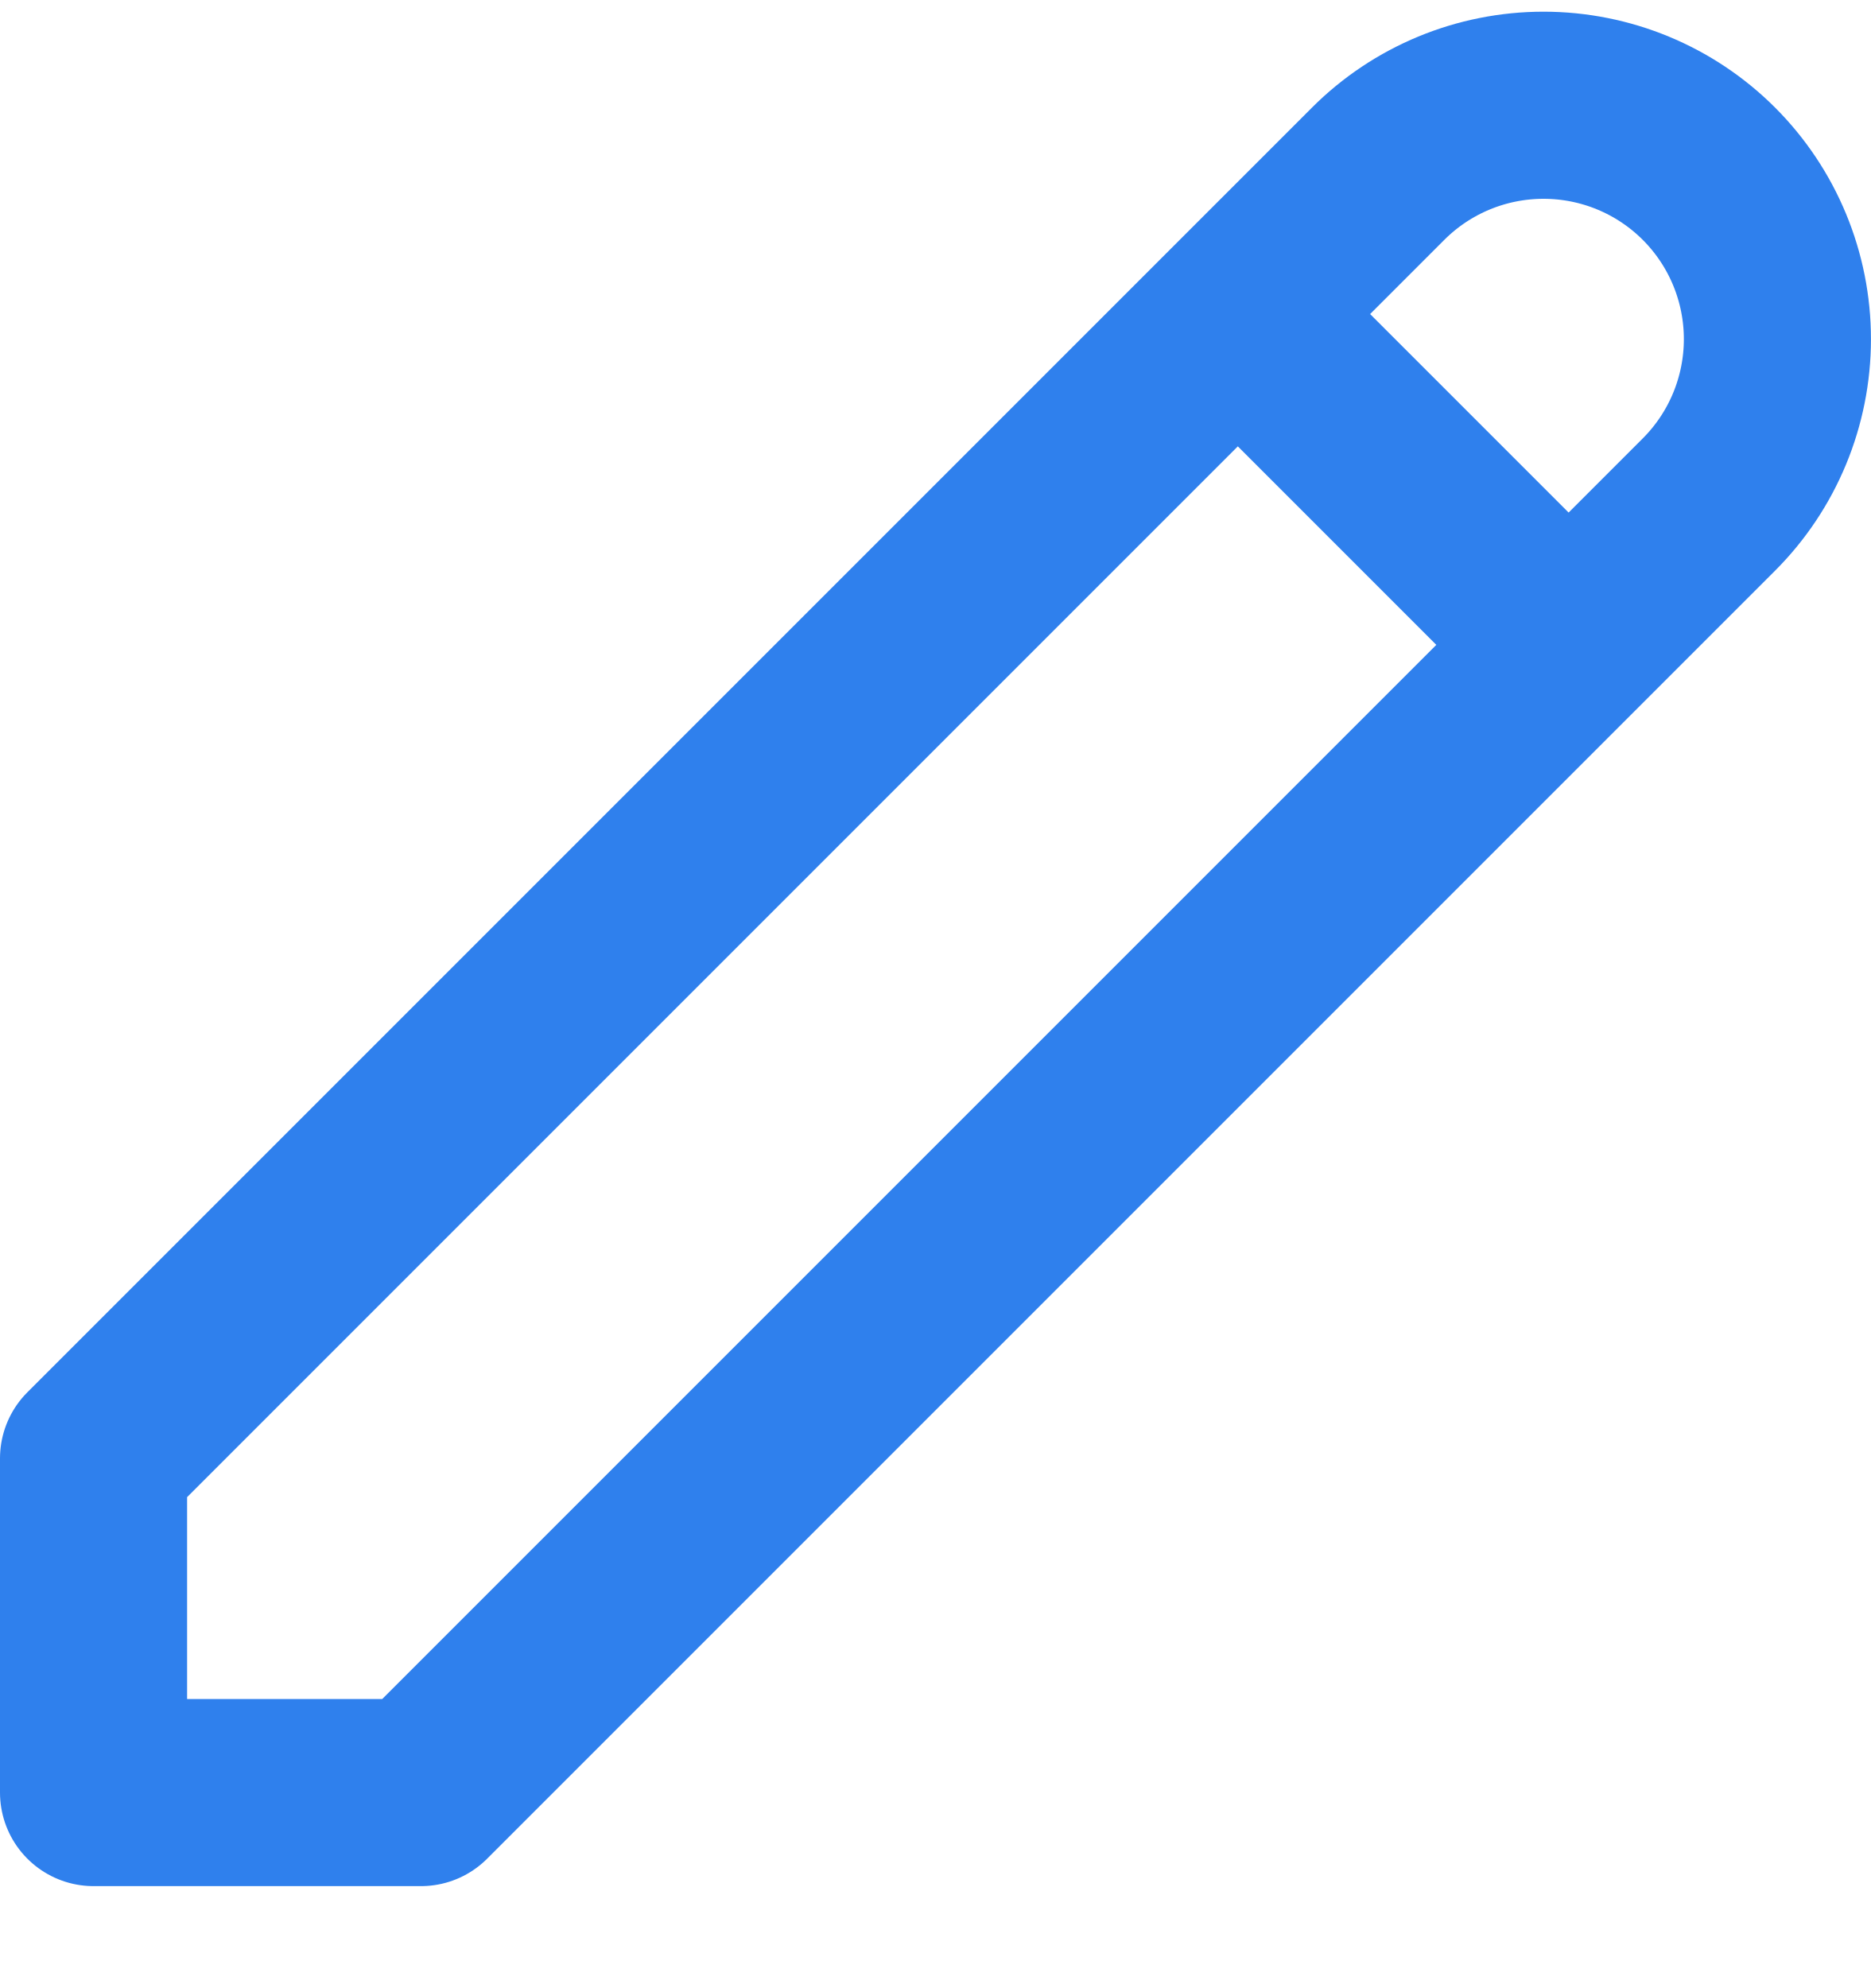
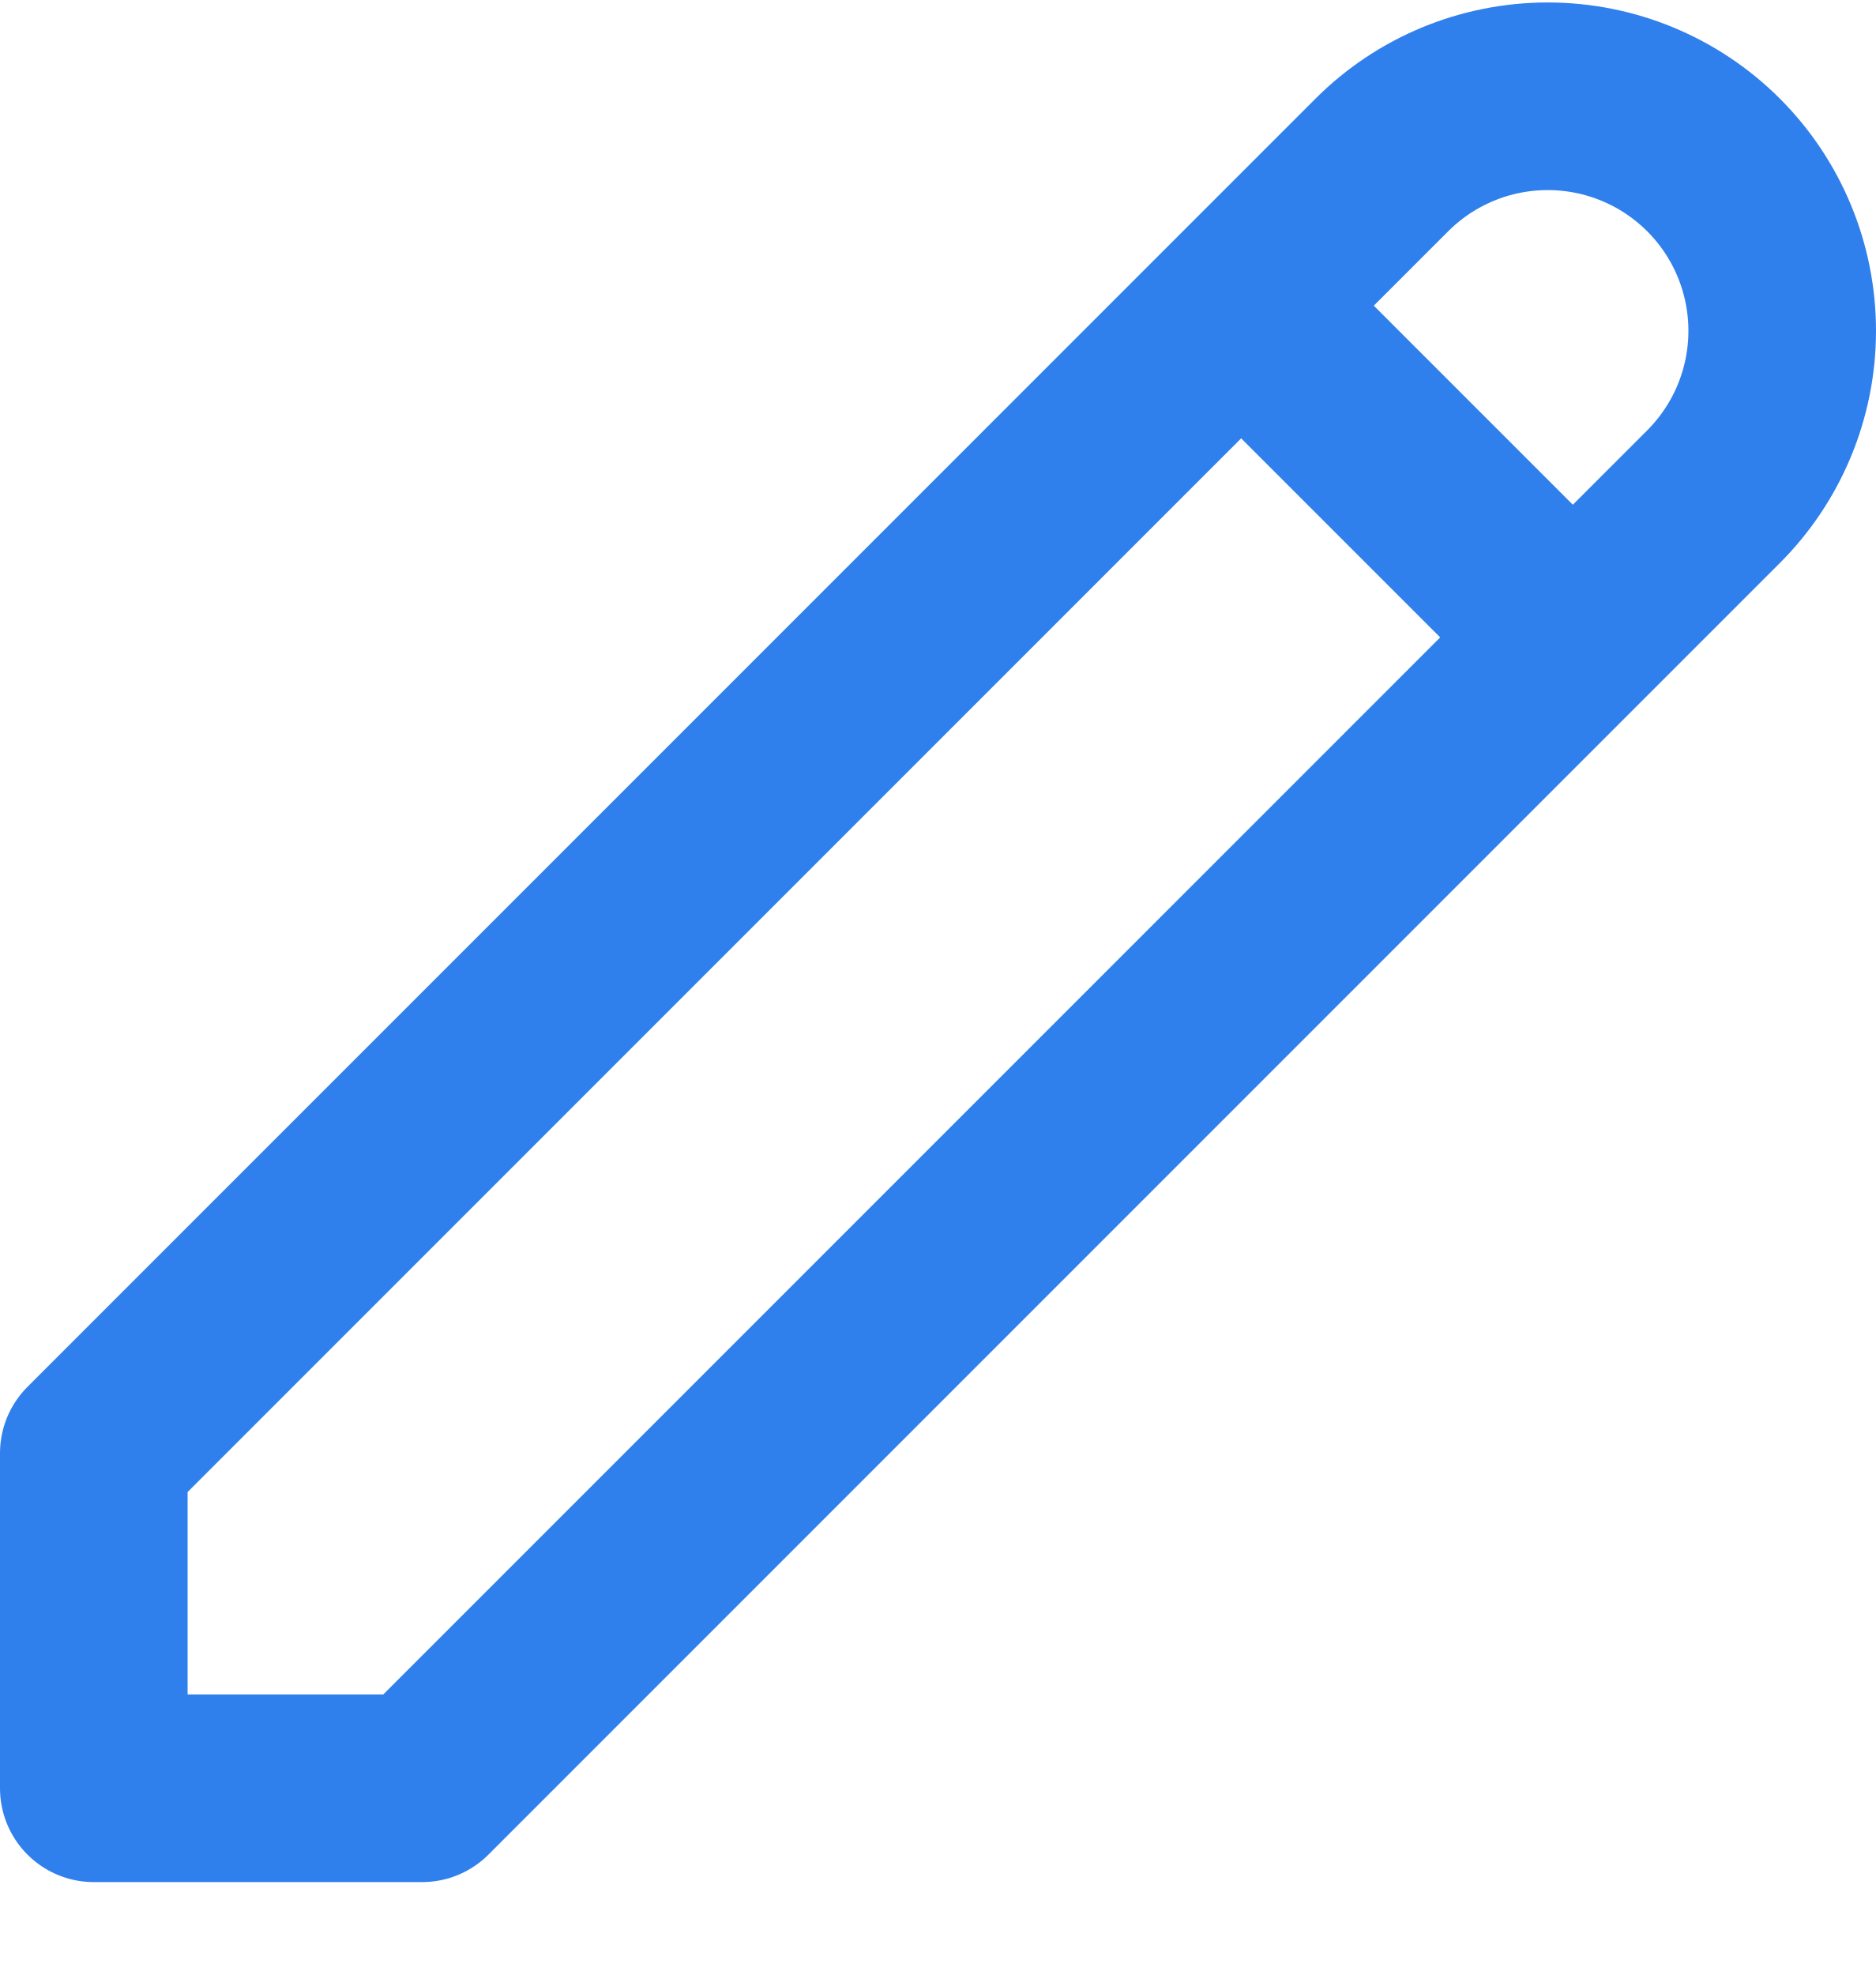
- <svg xmlns="http://www.w3.org/2000/svg" width="16" height="17" viewBox="0 0 20 21" fill="none">
+ <svg xmlns="http://www.w3.org/2000/svg" width="19" height="20" viewBox="0 0 20 21" fill="none">
  <path d="M13.232 3.232L16.768 6.768M14.732 1.732C15.201 1.263 15.837 1 16.5 1C17.163 1 17.799 1.263 18.268 1.732C18.737 2.201 19 2.837 19 3.5C19 4.163 18.737 4.799 18.268 5.268L4.5 19.036H1V15.464L14.732 1.732Z" stroke="#2F80ED" stroke-width="2" stroke-linecap="round" stroke-linejoin="round" />
</svg>
